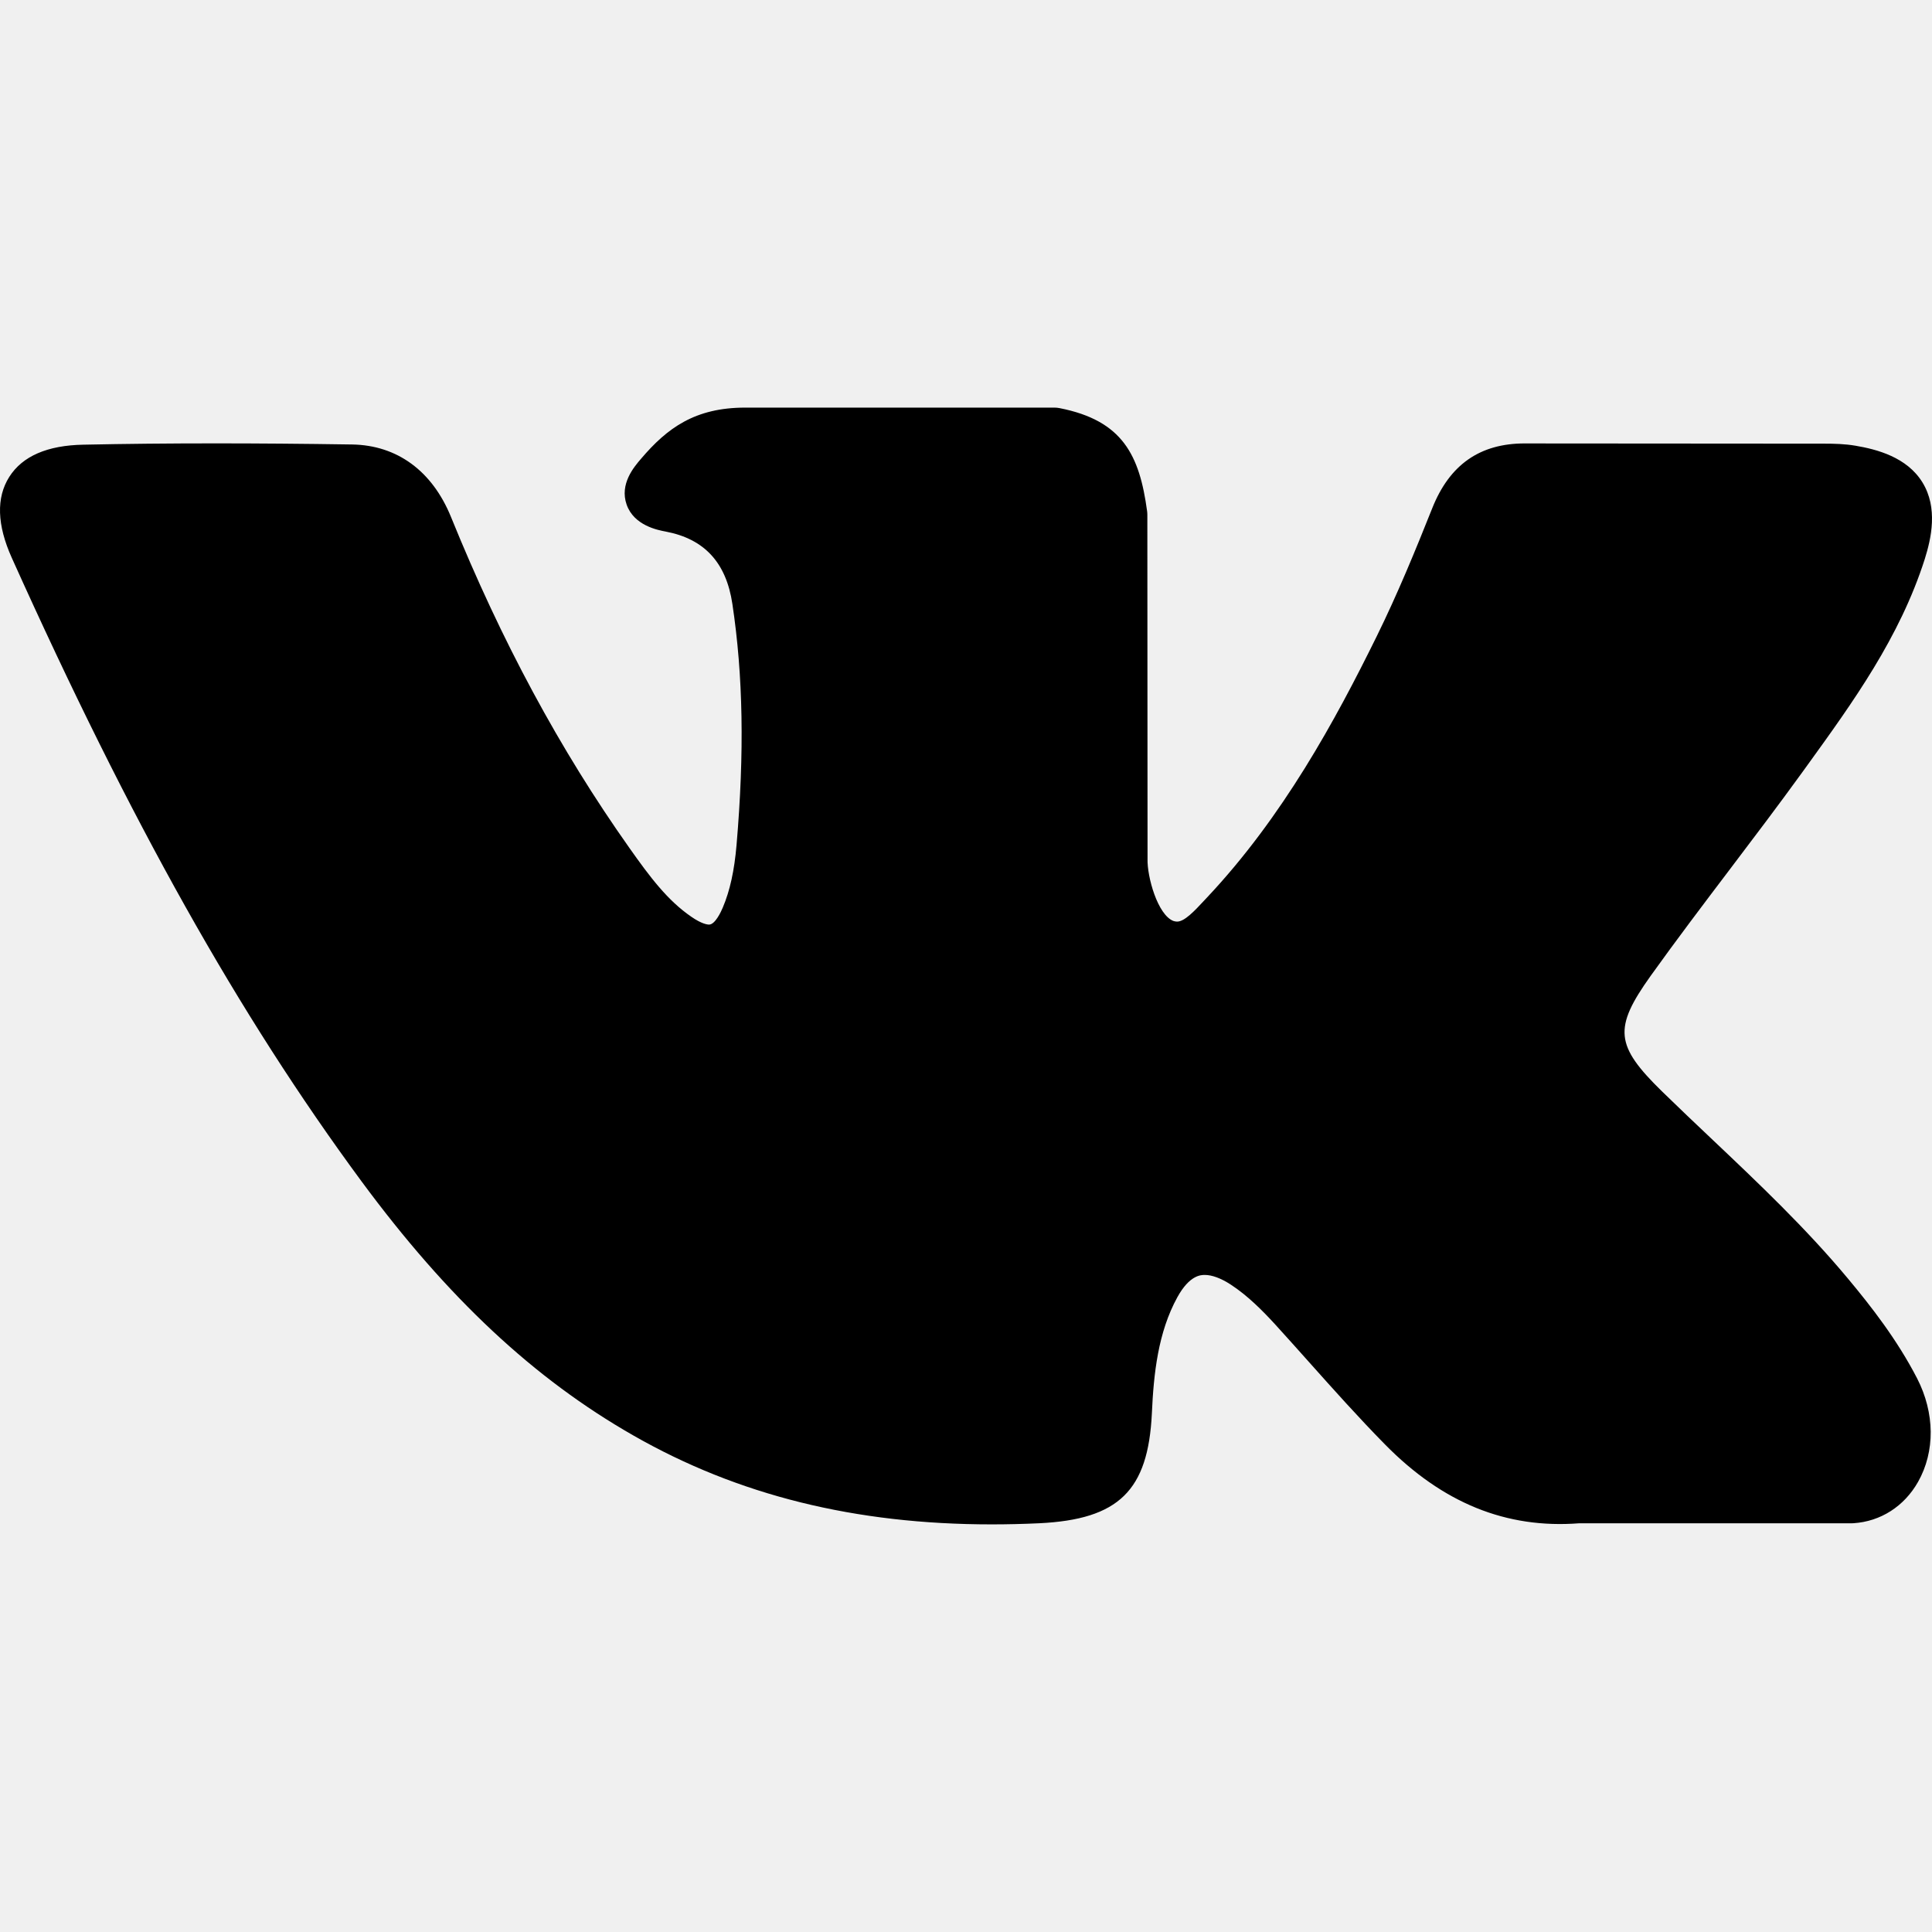
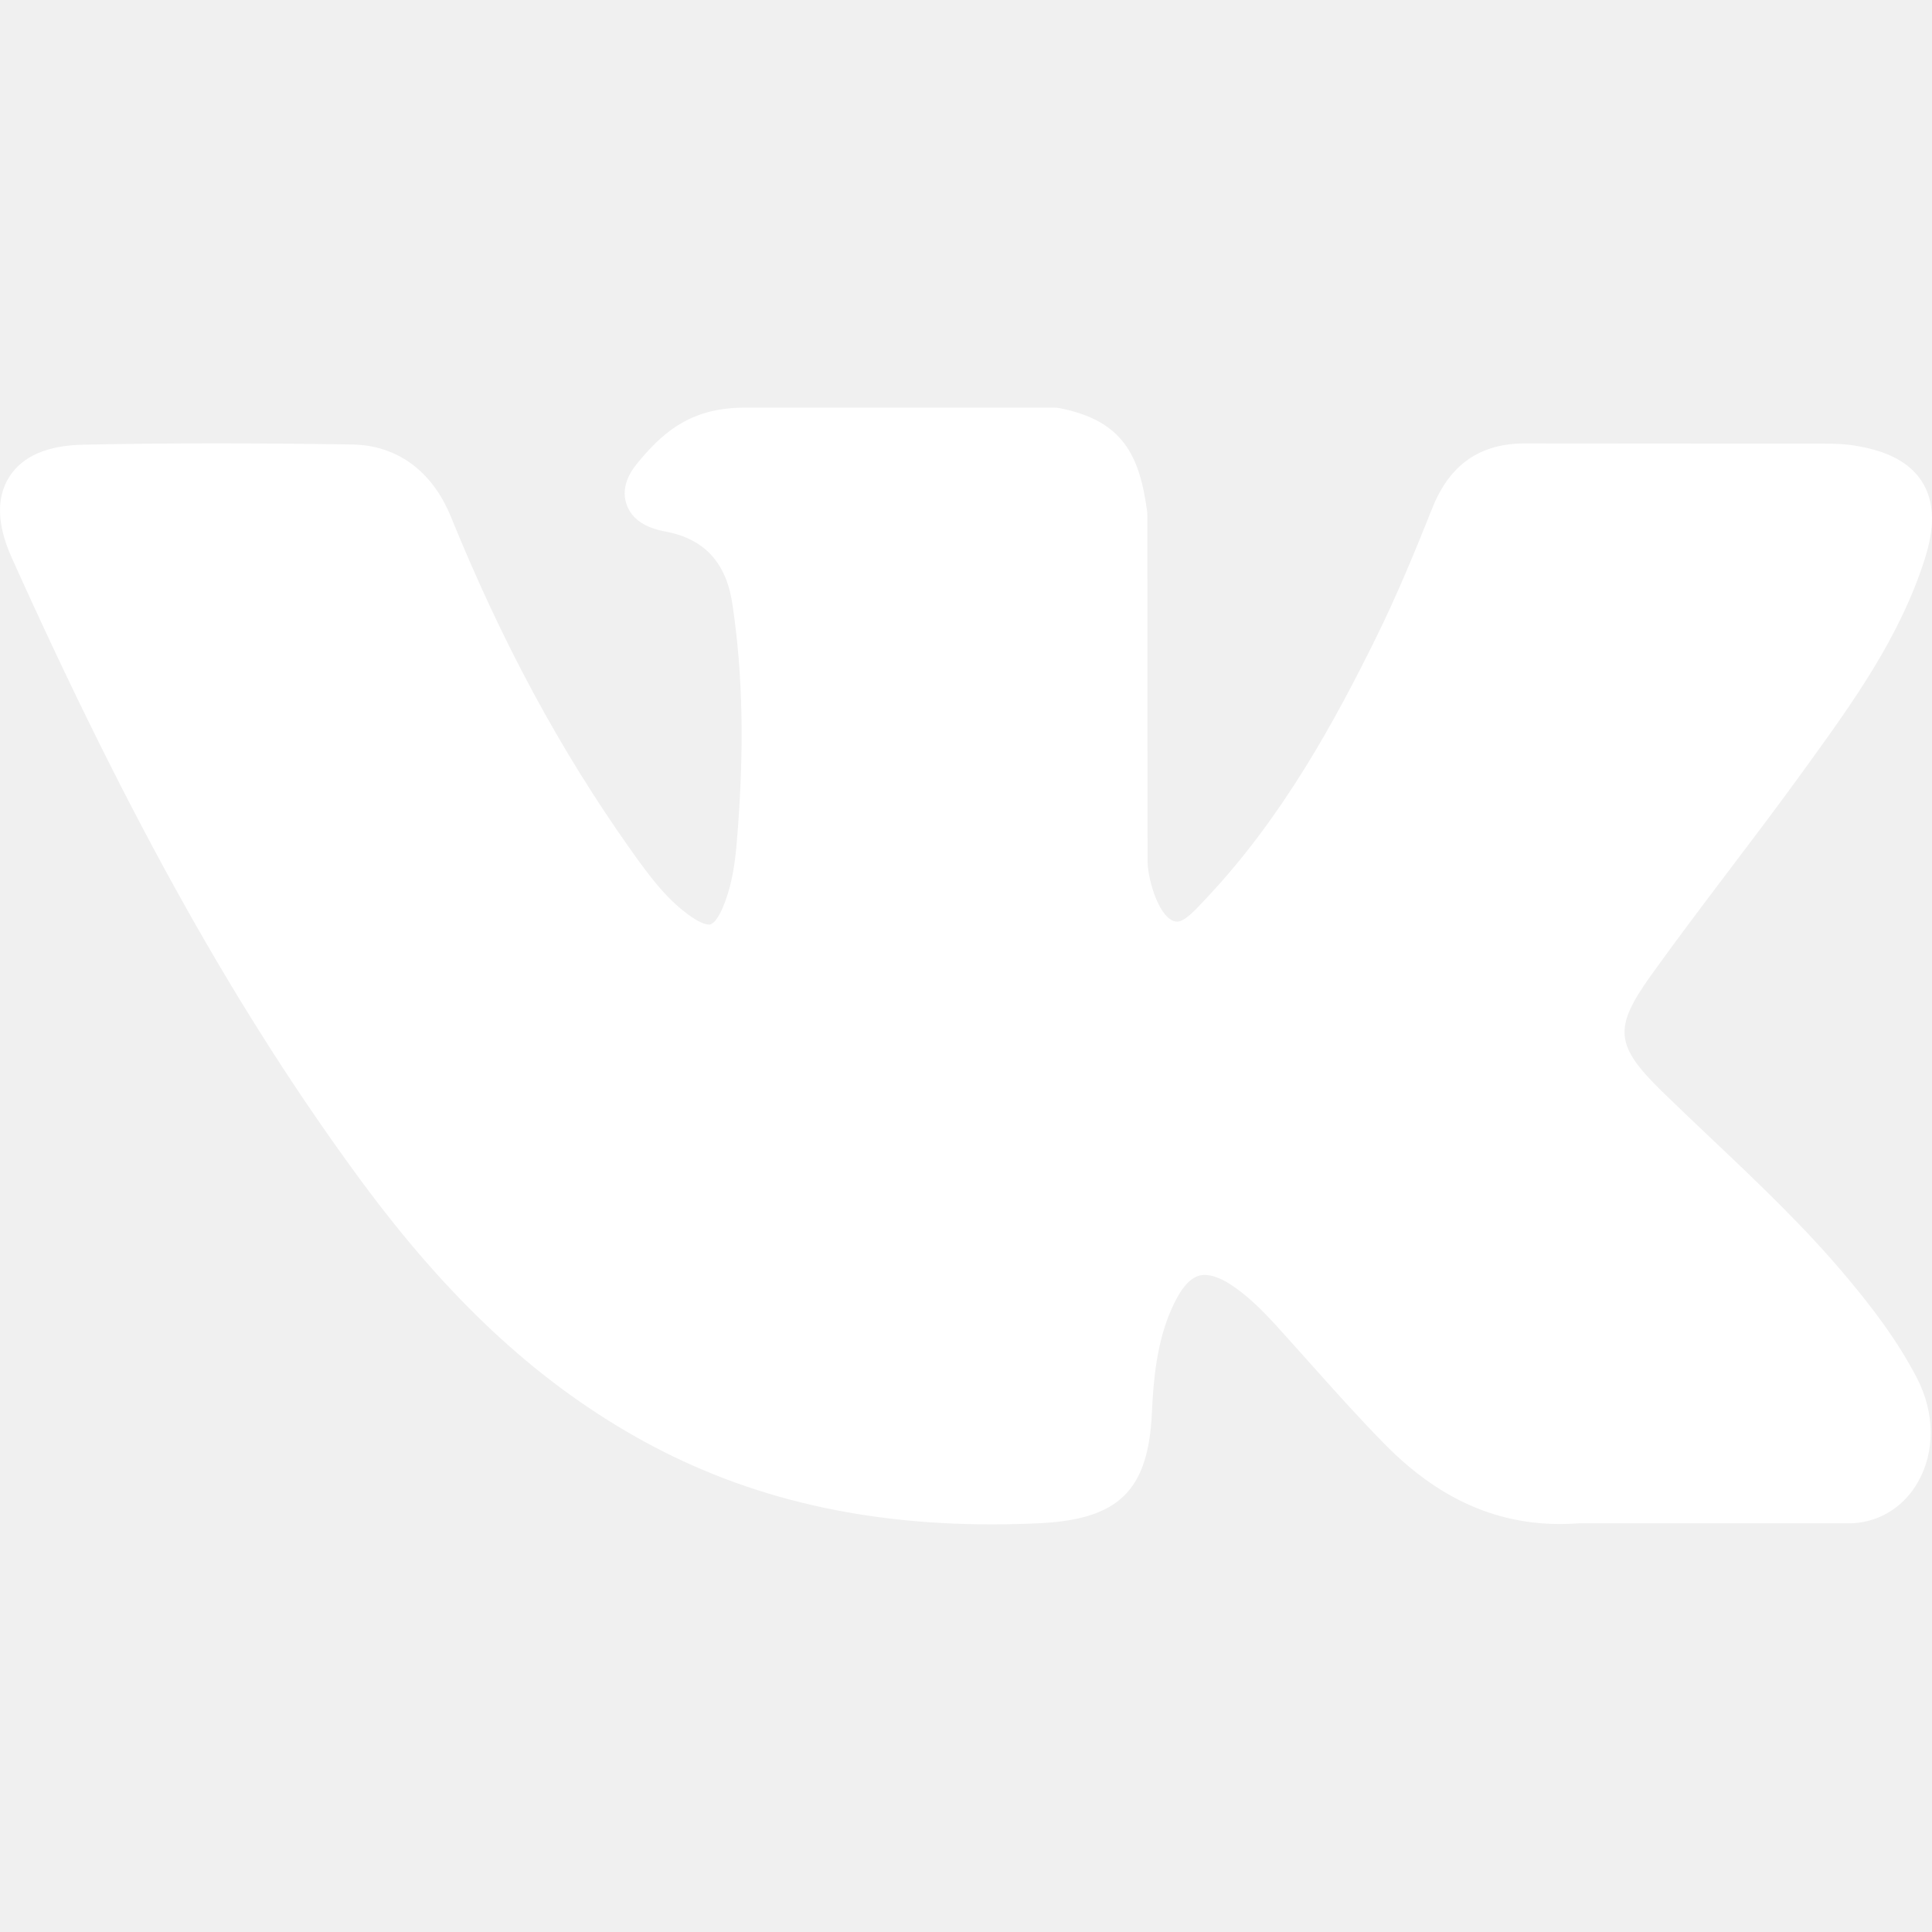
- <svg xmlns="http://www.w3.org/2000/svg" fill="#000000" height="64px" width="64px" version="1.1" id="Capa_1" viewBox="0 0 363.301 363.301" xml:space="preserve">
+ <svg xmlns="http://www.w3.org/2000/svg" fill="#ffffff" height="64px" width="64px" version="1.1" id="Capa_1" viewBox="0 0 363.301 363.301" xml:space="preserve">
  <g id="SVGRepo_bgCarrier" stroke-width="0" />
  <g id="SVGRepo_tracerCarrier" stroke-linecap="round" stroke-linejoin="round" />
  <g id="SVGRepo_iconCarrier">
    <path d="M347.506,240.442c-7.91-9.495-16.899-18.005-25.592-26.235c-3.091-2.927-6.287-5.953-9.368-8.962 c-8.845-8.648-9.167-11.897-2.164-21.72c4.845-6.771,9.982-13.551,14.95-20.108c4.506-5.949,9.166-12.101,13.632-18.273l0.917-1.269 c8.536-11.811,17.364-24.024,22.062-38.757c1.22-3.887,2.501-9.607-0.428-14.39c-2.927-4.779-8.605-6.237-12.622-6.918 c-1.987-0.337-3.96-0.383-5.791-0.383l-55.901-0.04l-0.462-0.004c-8.452,0-14.148,3.983-17.412,12.178 c-3.116,7.83-6.539,16.168-10.445,24.096c-7.773,15.787-17.645,33.97-31.93,49.135l-0.604,0.645 c-1.687,1.813-3.598,3.866-4.995,3.866c-0.214,0-0.447-0.041-0.711-0.124c-2.959-1.153-4.945-8.316-4.855-11.648 c0.001-0.046,0.002-0.092,0.002-0.138l-0.039-64.61c0-0.224-0.016-0.446-0.045-0.668c-1.422-10.503-4.572-17.041-16.474-19.372 c-0.316-0.063-0.639-0.094-0.961-0.094h-58.126c-9.47,0-14.688,3.849-19.593,9.61c-1.324,1.54-4.08,4.746-2.714,8.635 c1.386,3.947,5.885,4.791,7.35,5.065c7.272,1.384,11.371,5.832,12.532,13.604c2.027,13.496,2.276,27.901,0.784,45.334 c-0.416,4.845-1.239,8.587-2.595,11.784c-0.315,0.746-1.432,3.181-2.571,3.182c-0.362,0-1.409-0.142-3.316-1.456 c-4.509-3.089-7.808-7.497-11.654-12.942c-13.084-18.491-24.065-38.861-33.575-62.288c-3.527-8.624-10.114-13.452-18.556-13.594 c-9.276-0.141-17.686-0.209-25.707-0.209c-8.764,0-16.889,0.081-24.823,0.246C8.914,83.74,4.216,85.776,1.744,89.676 c-2.476,3.903-2.315,9.03,0.479,15.236c22.366,49.723,42.645,85.876,65.755,117.228c16.193,21.938,32.435,37.123,51.109,47.784 c19.674,11.255,41.722,16.727,67.402,16.727c2.911,0,5.921-0.071,8.956-0.213c14.922-0.727,20.458-6.128,21.158-20.657 c0.333-7.425,1.145-15.212,4.795-21.853c2.304-4.184,4.452-4.184,5.158-4.184c1.36,0,3.046,0.626,4.857,1.799 c3.248,2.12,6.033,4.96,8.316,7.441c2.149,2.357,4.274,4.738,6.401,7.12c4.59,5.141,9.336,10.456,14.294,15.497 c10.852,11.041,22.807,15.897,36.538,14.843h51.252c0.109,0,0.219-0.004,0.328-0.011c5.107-0.337,9.53-3.17,12.135-7.772 c3.227-5.701,3.162-12.974-0.174-19.46C356.718,251.867,351.808,245.601,347.506,240.442z" />
  </g>
</svg>
